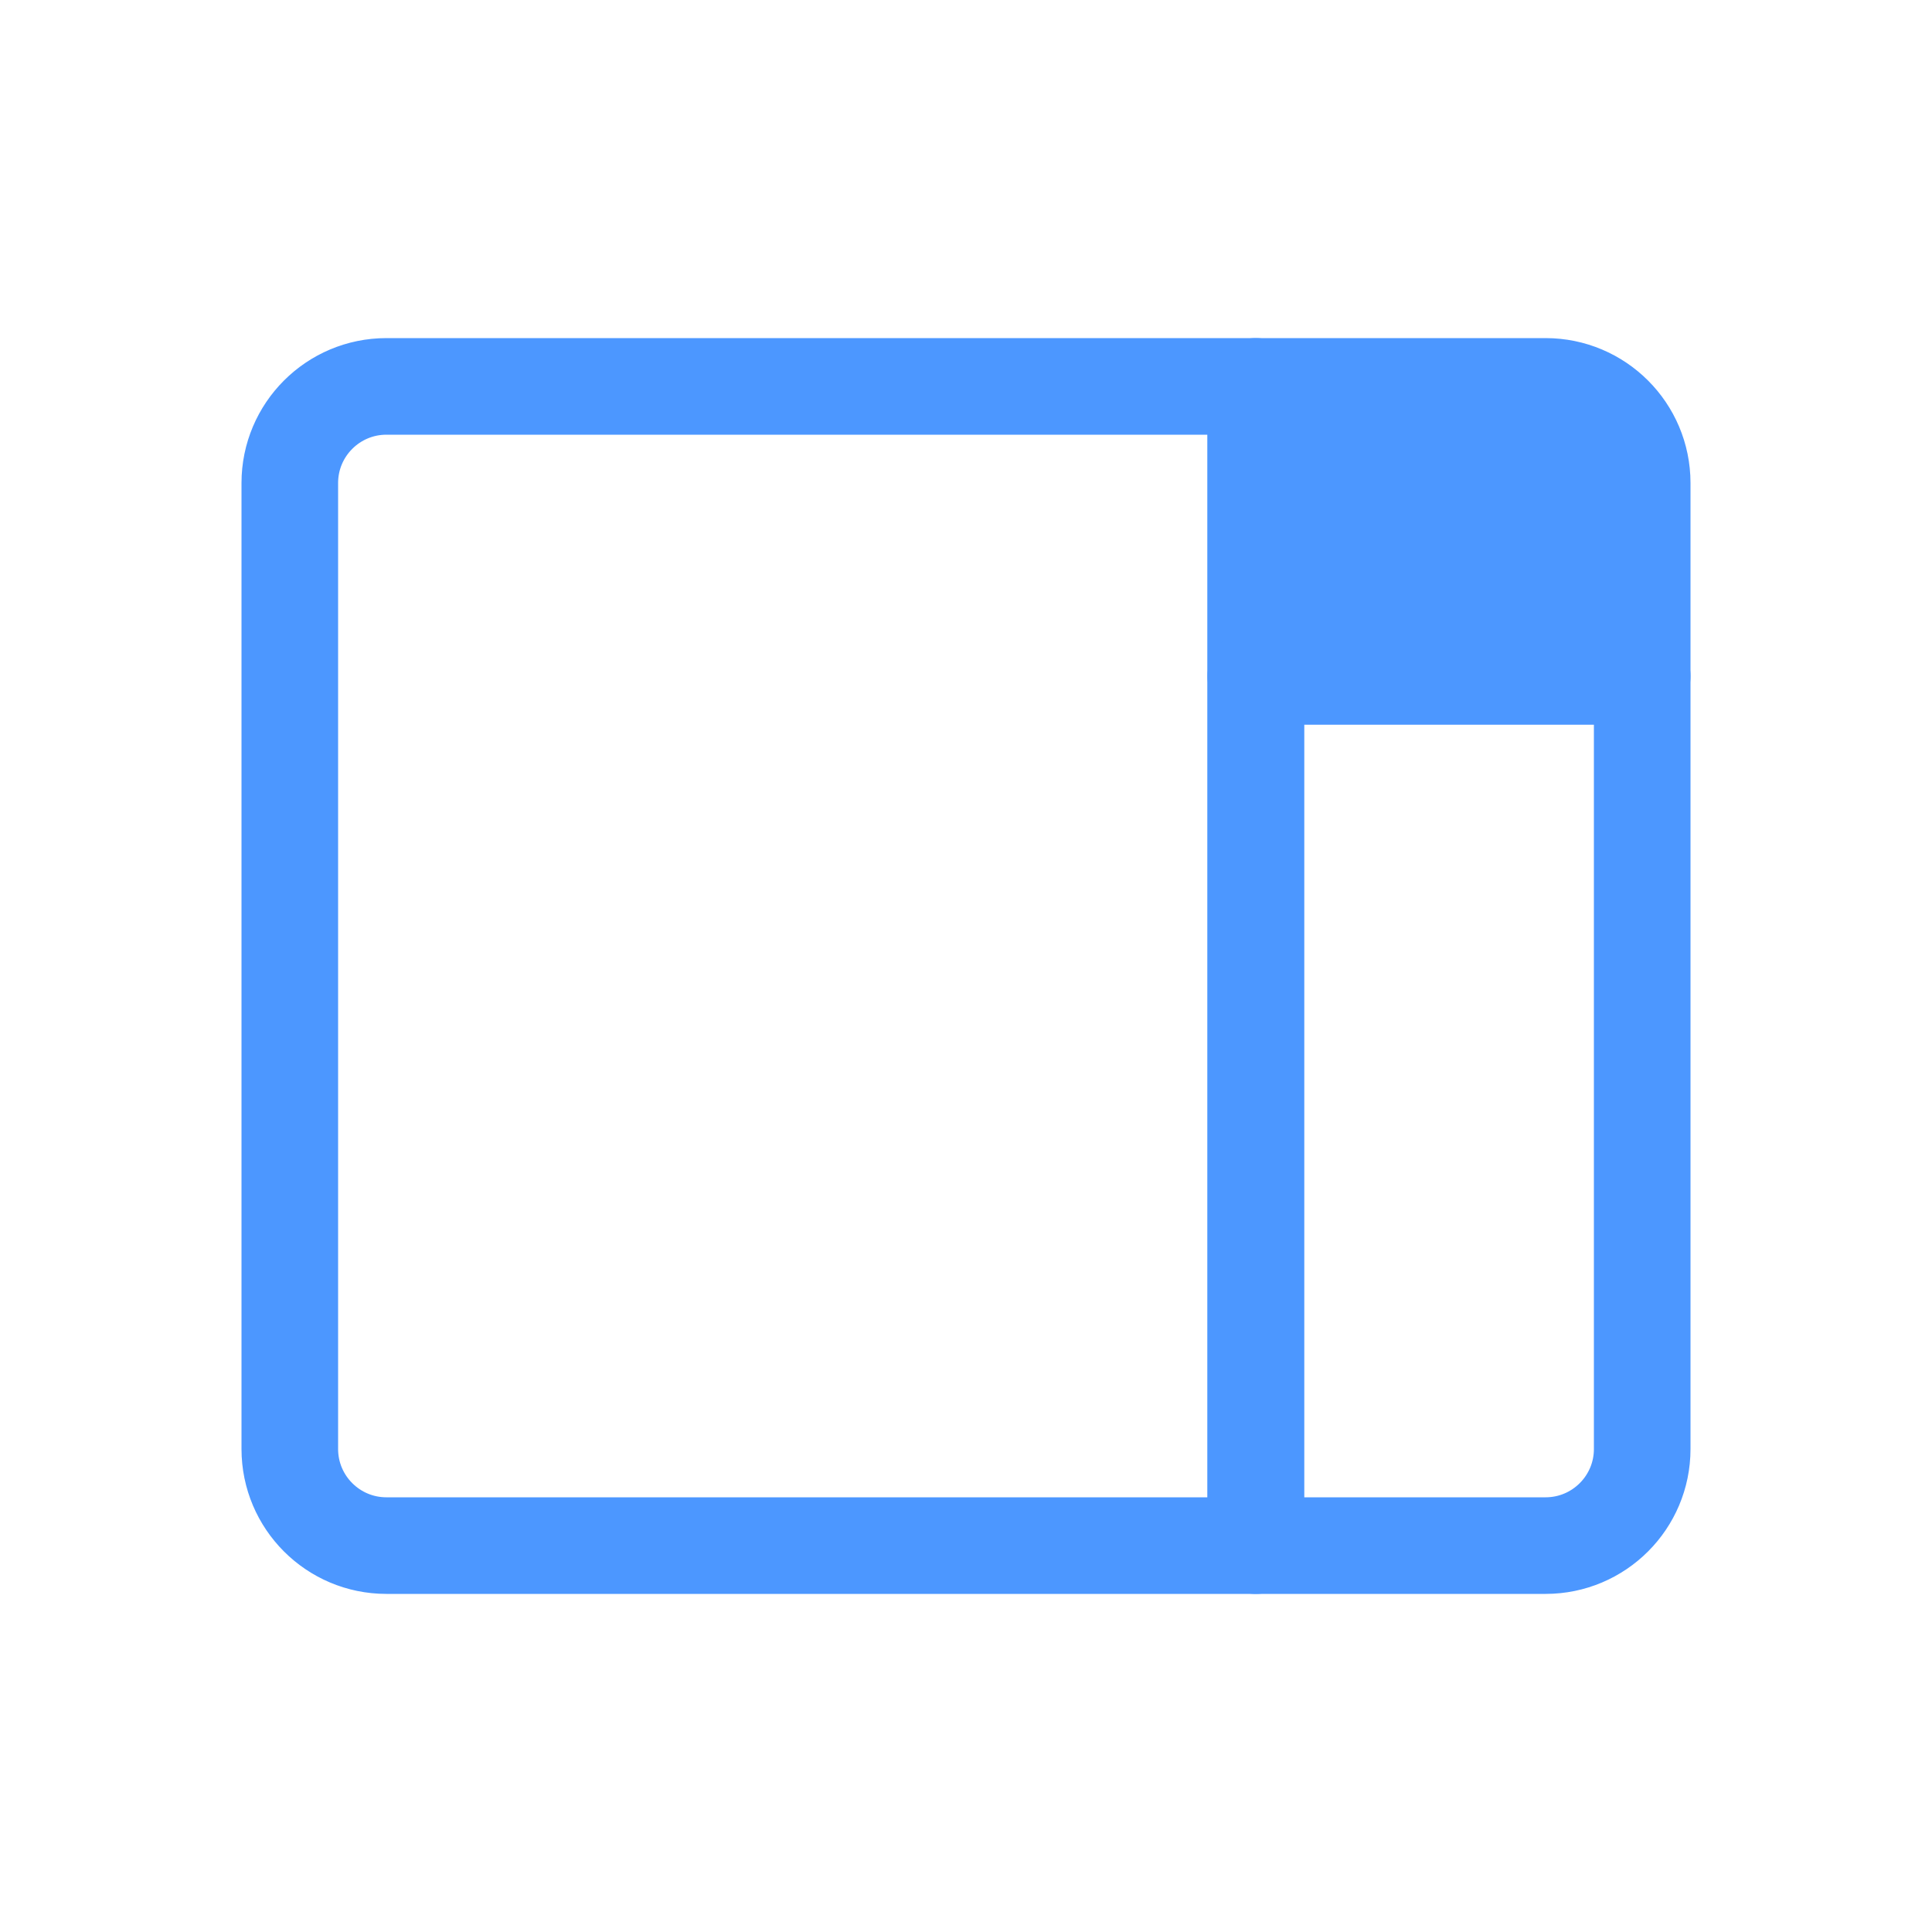
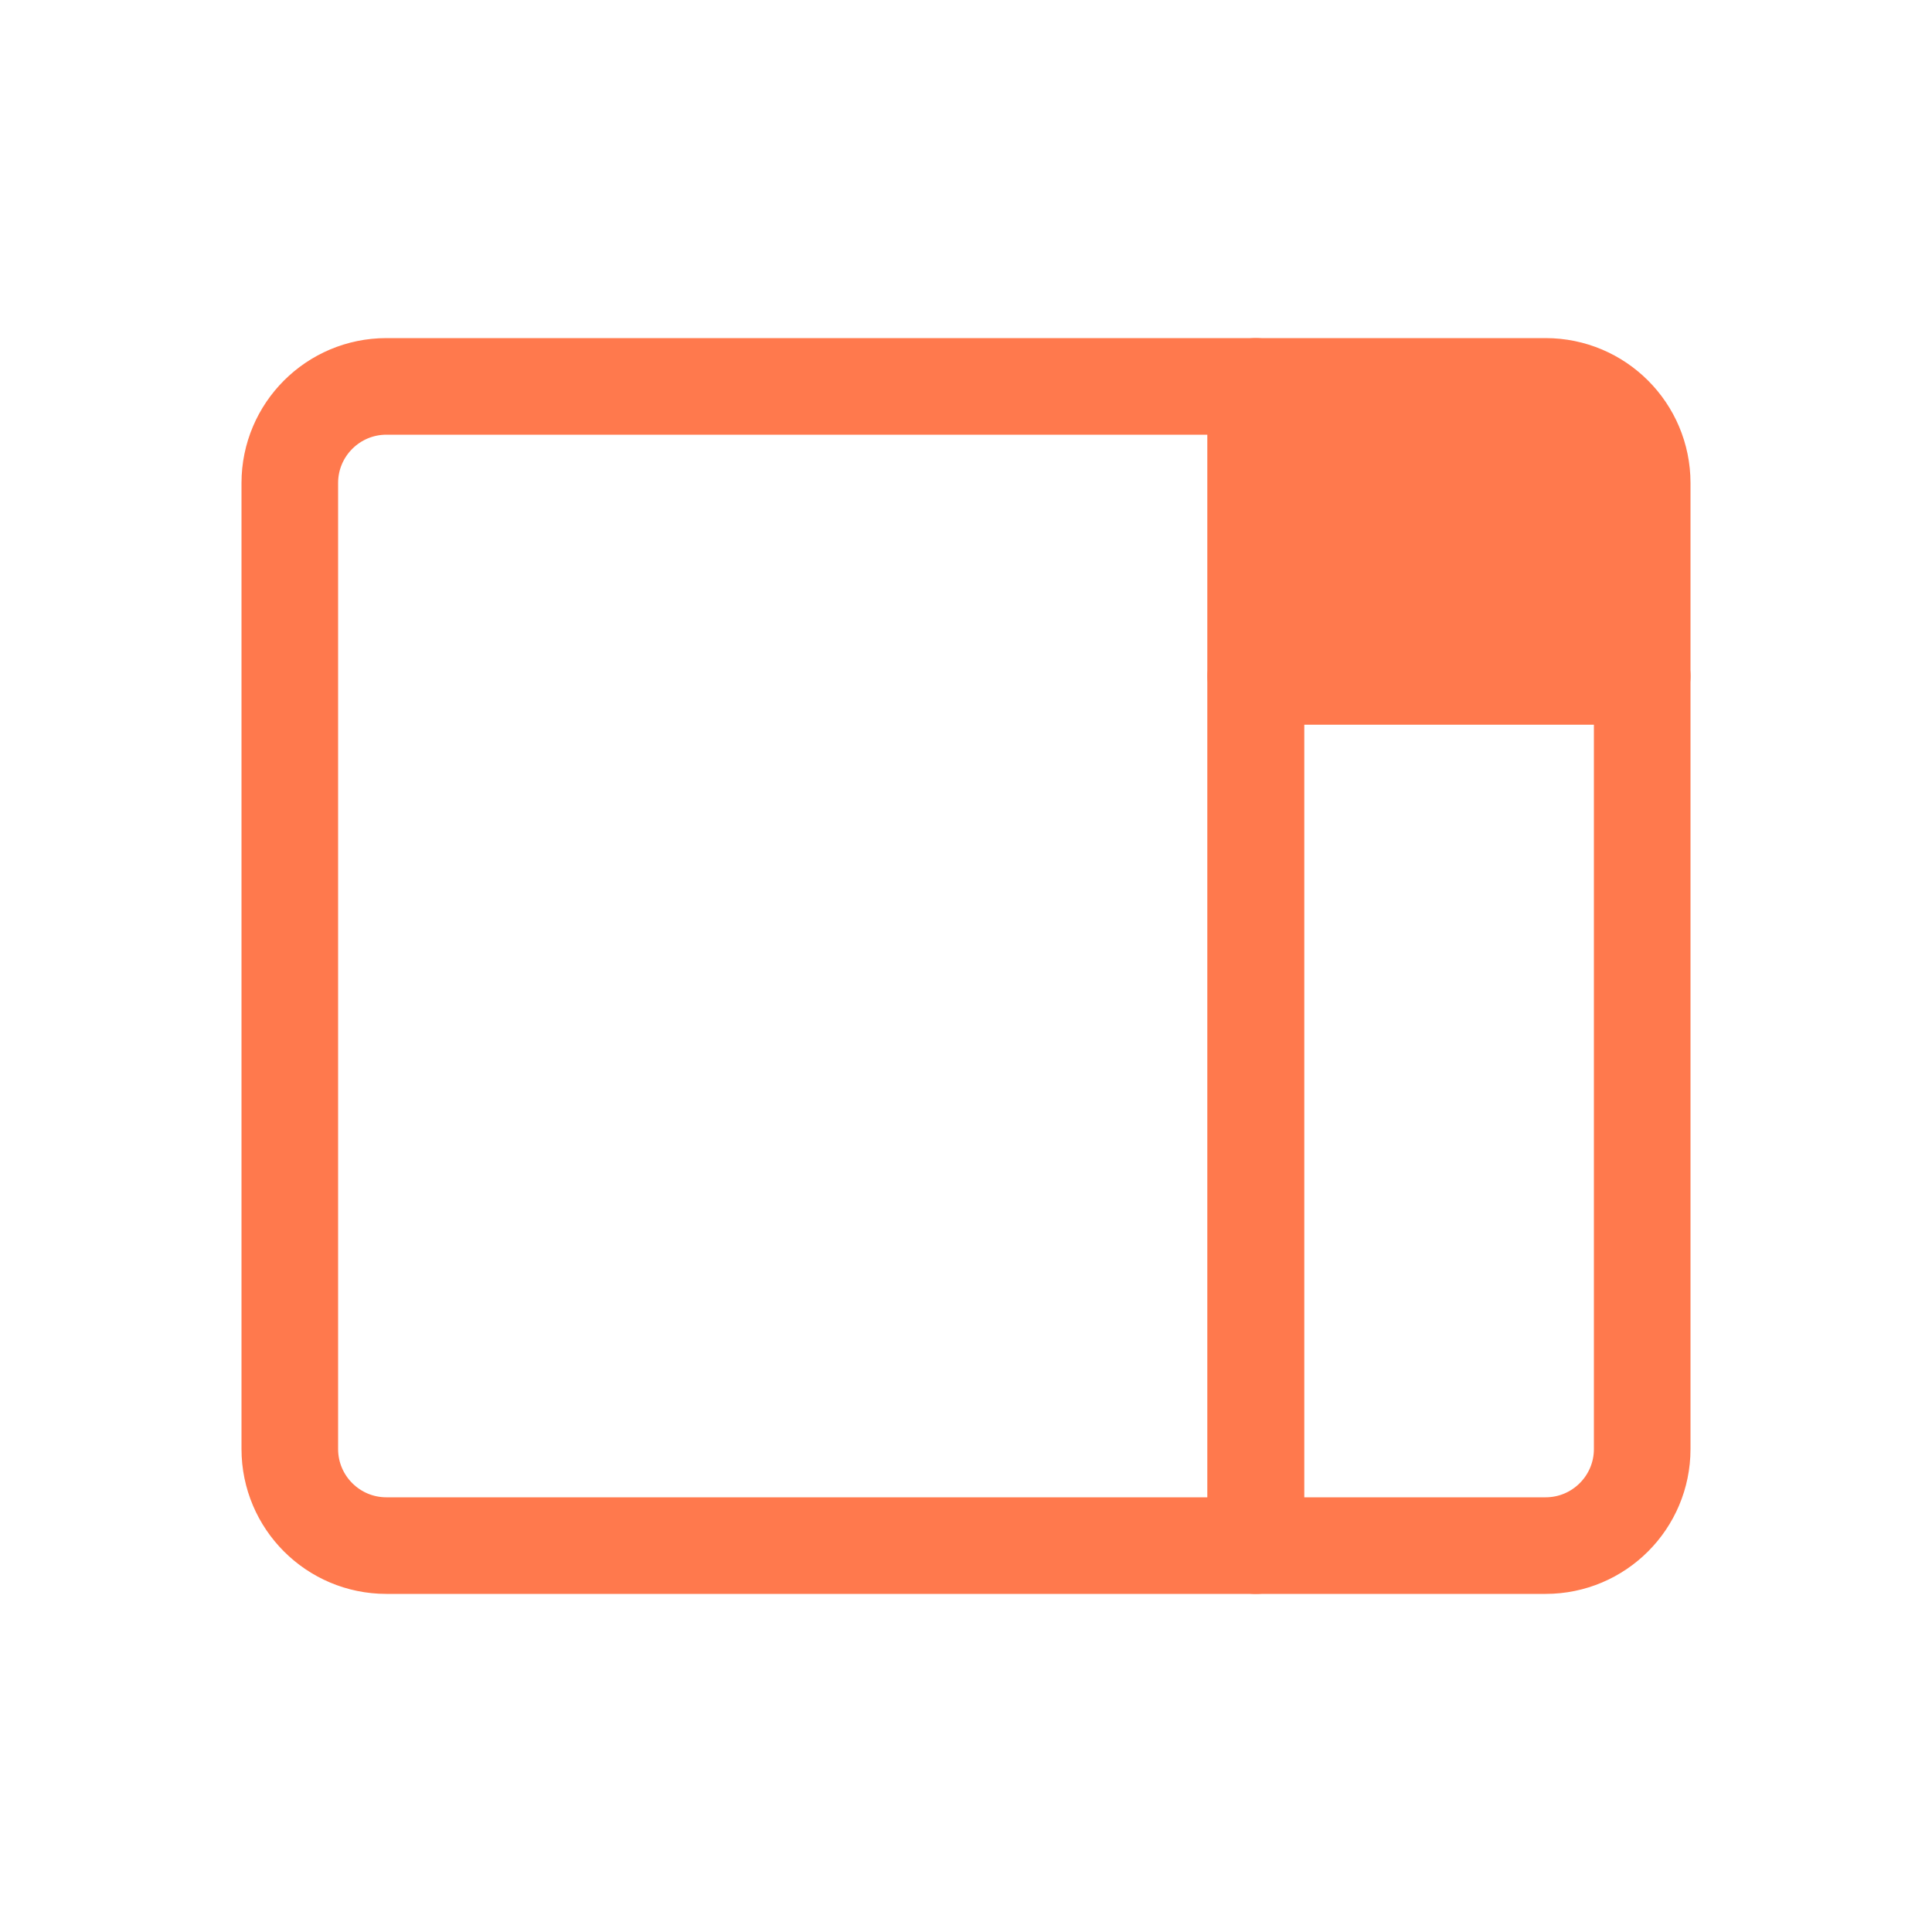
<svg xmlns="http://www.w3.org/2000/svg" width="20px" height="20px" viewBox="0 0 20 20" version="1.1">
  <defs />
  <g id="Page-1" stroke="none" stroke-width="1" fill="none" fill-rule="evenodd" stroke-linecap="round" stroke-linejoin="round">
-     <g id="Small-Stage-(inactive)" stroke="#4C97FF">
+     <g id="Small-Stage-(inactive)" stroke="#FF794D">
      <g id="small-stage-(inactive)" transform="translate(3, 4)">
        <path d="M1,0 L10,0 L10,12 L1,12 L1,12 C0.448,12 6.76353751e-17,11.552 0,11 L0,1 L0,1 C-6.76353751e-17,0.448 0.448,1.01453063e-16 1,0 Z" id="Rectangle" />
-         <path d="M10,0 L13,0 L13,0 C13.552,-1.01453063e-16 14,0.448 14,1 L14,3 L10,3 L10,0 Z" id="Rectangle" fill="#4C97FF" />
+         <path d="M10,0 L13,0 L13,0 C13.552,-1.01453063e-16 14,0.448 14,1 L14,3 L10,3 L10,0 Z" id="Rectangle" fill="#FF794D" />
        <path d="M10,3 L14,3 L14,11 L14,11 C14,11.552 13.552,12 13,12 L10,12 L10,3 Z" id="Rectangle-Copy" />
      </g>
    </g>
  </g>
</svg>
